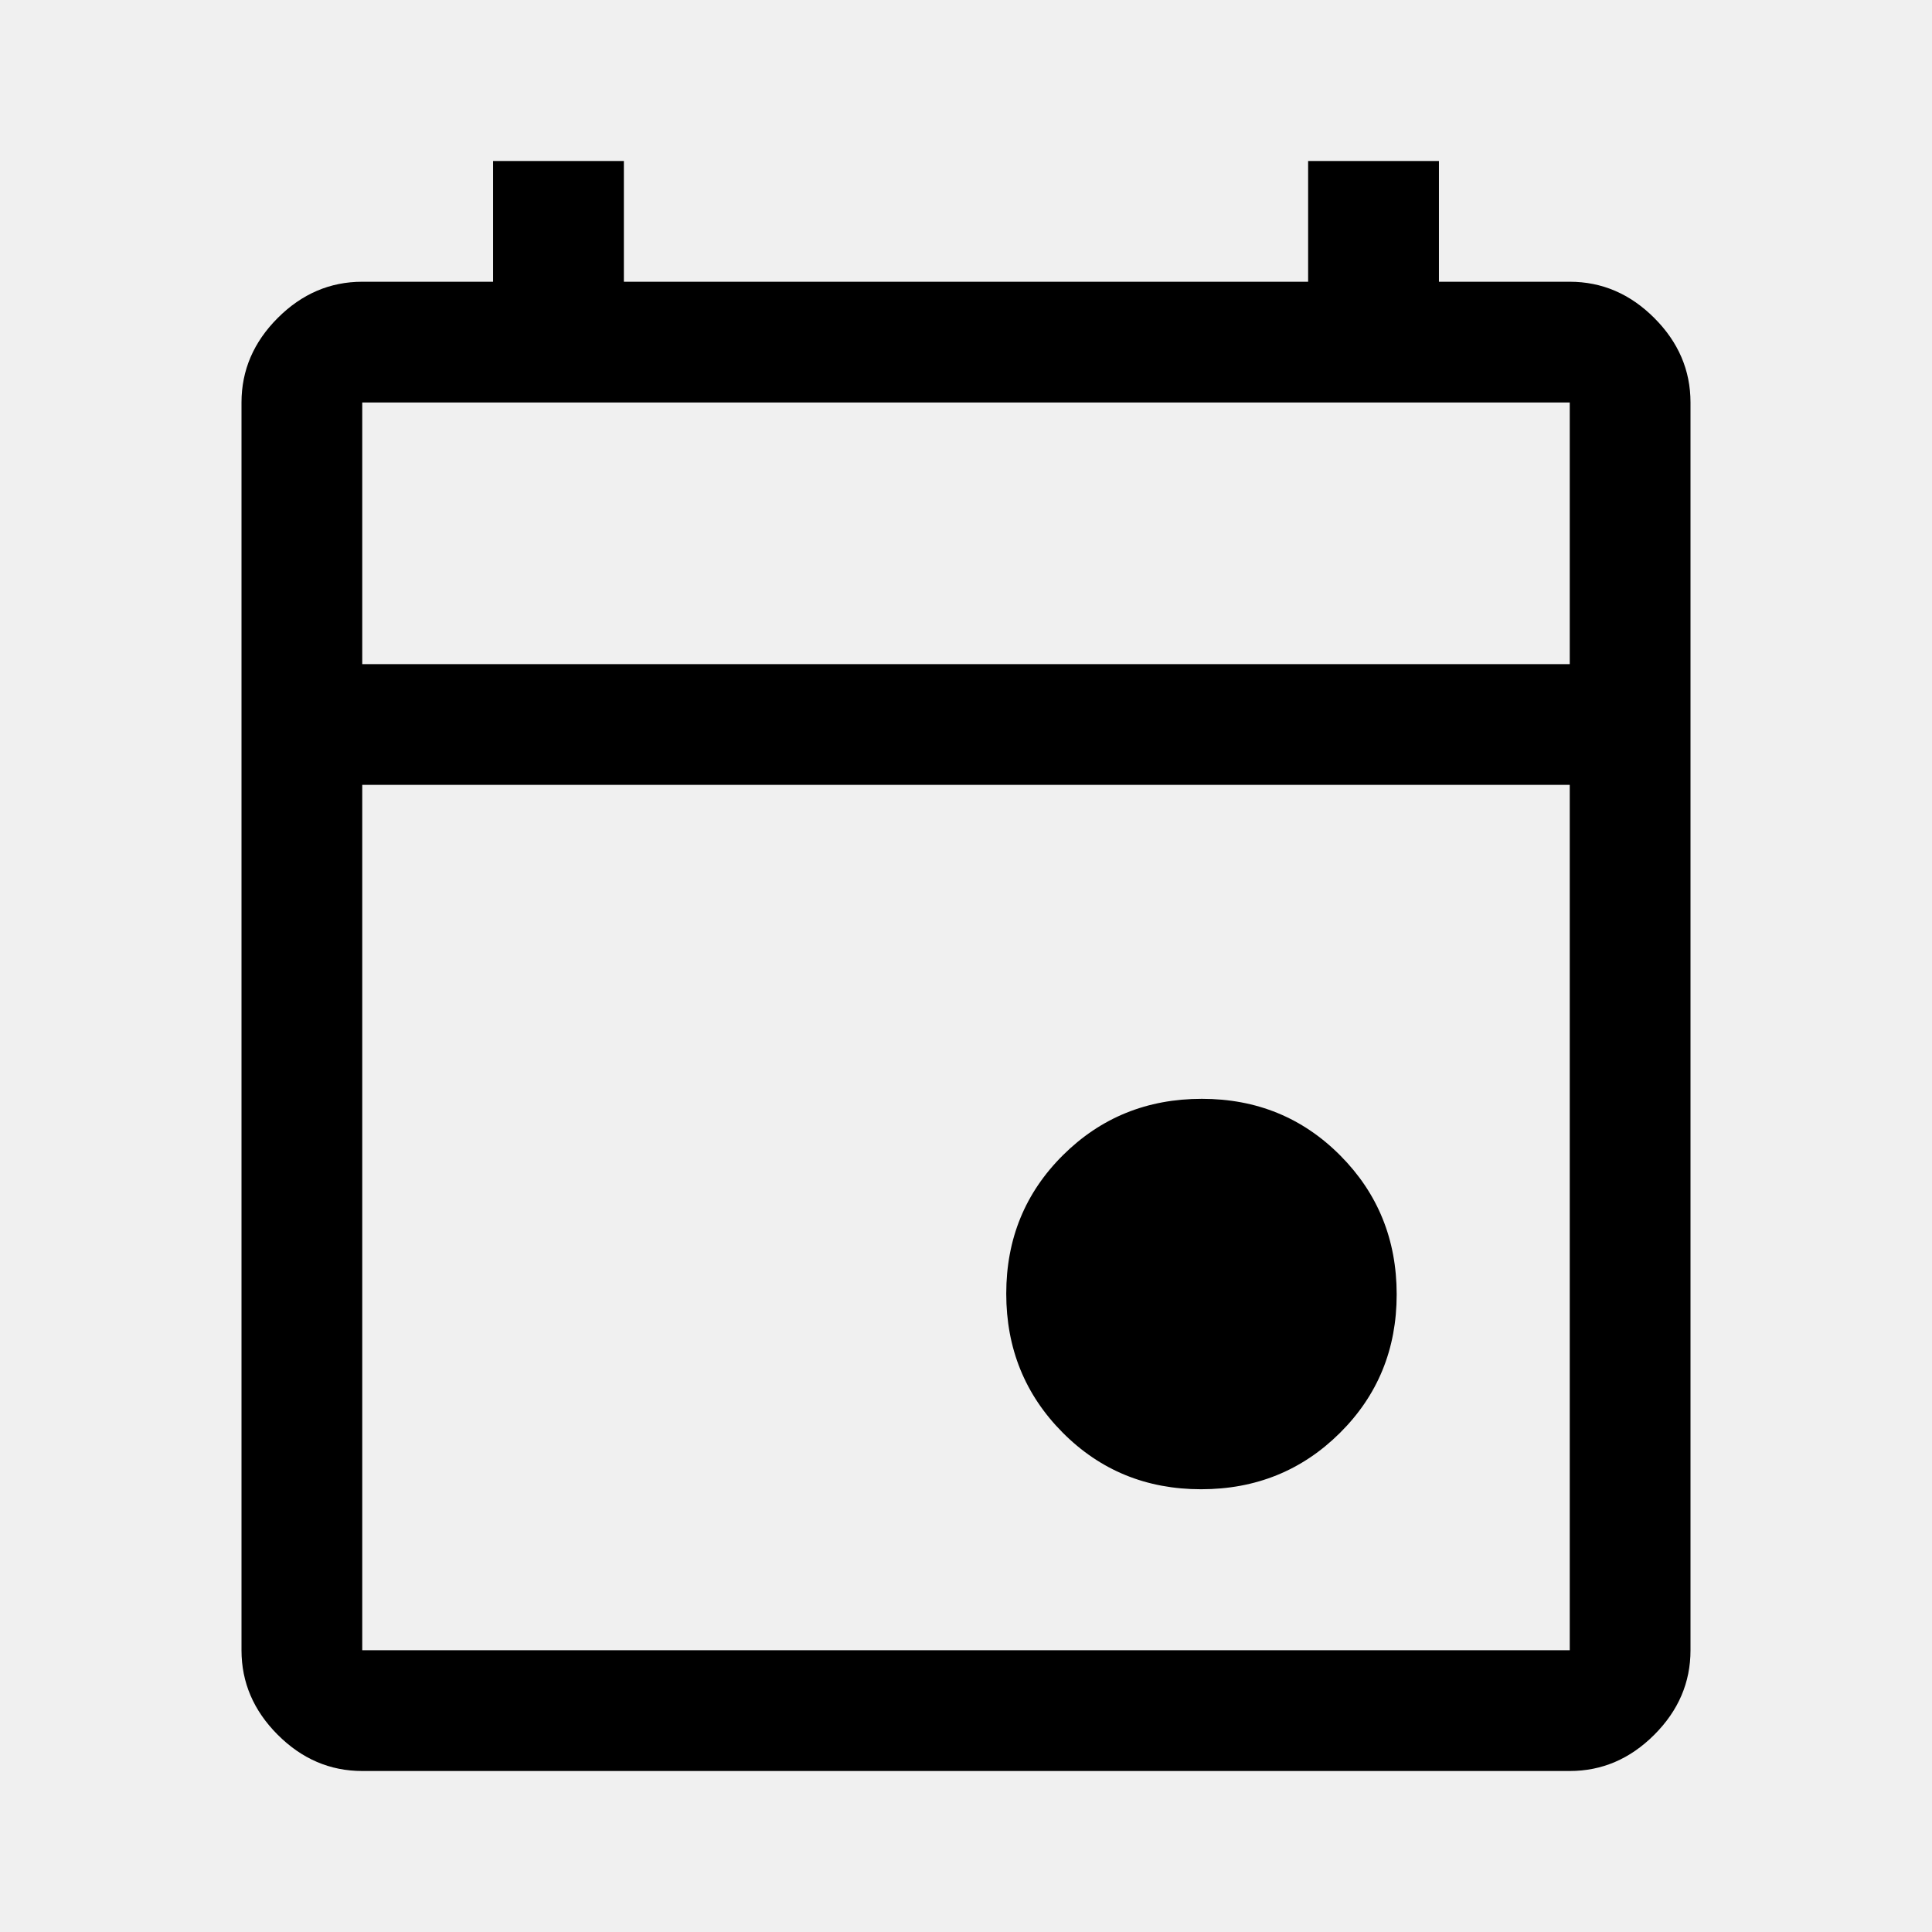
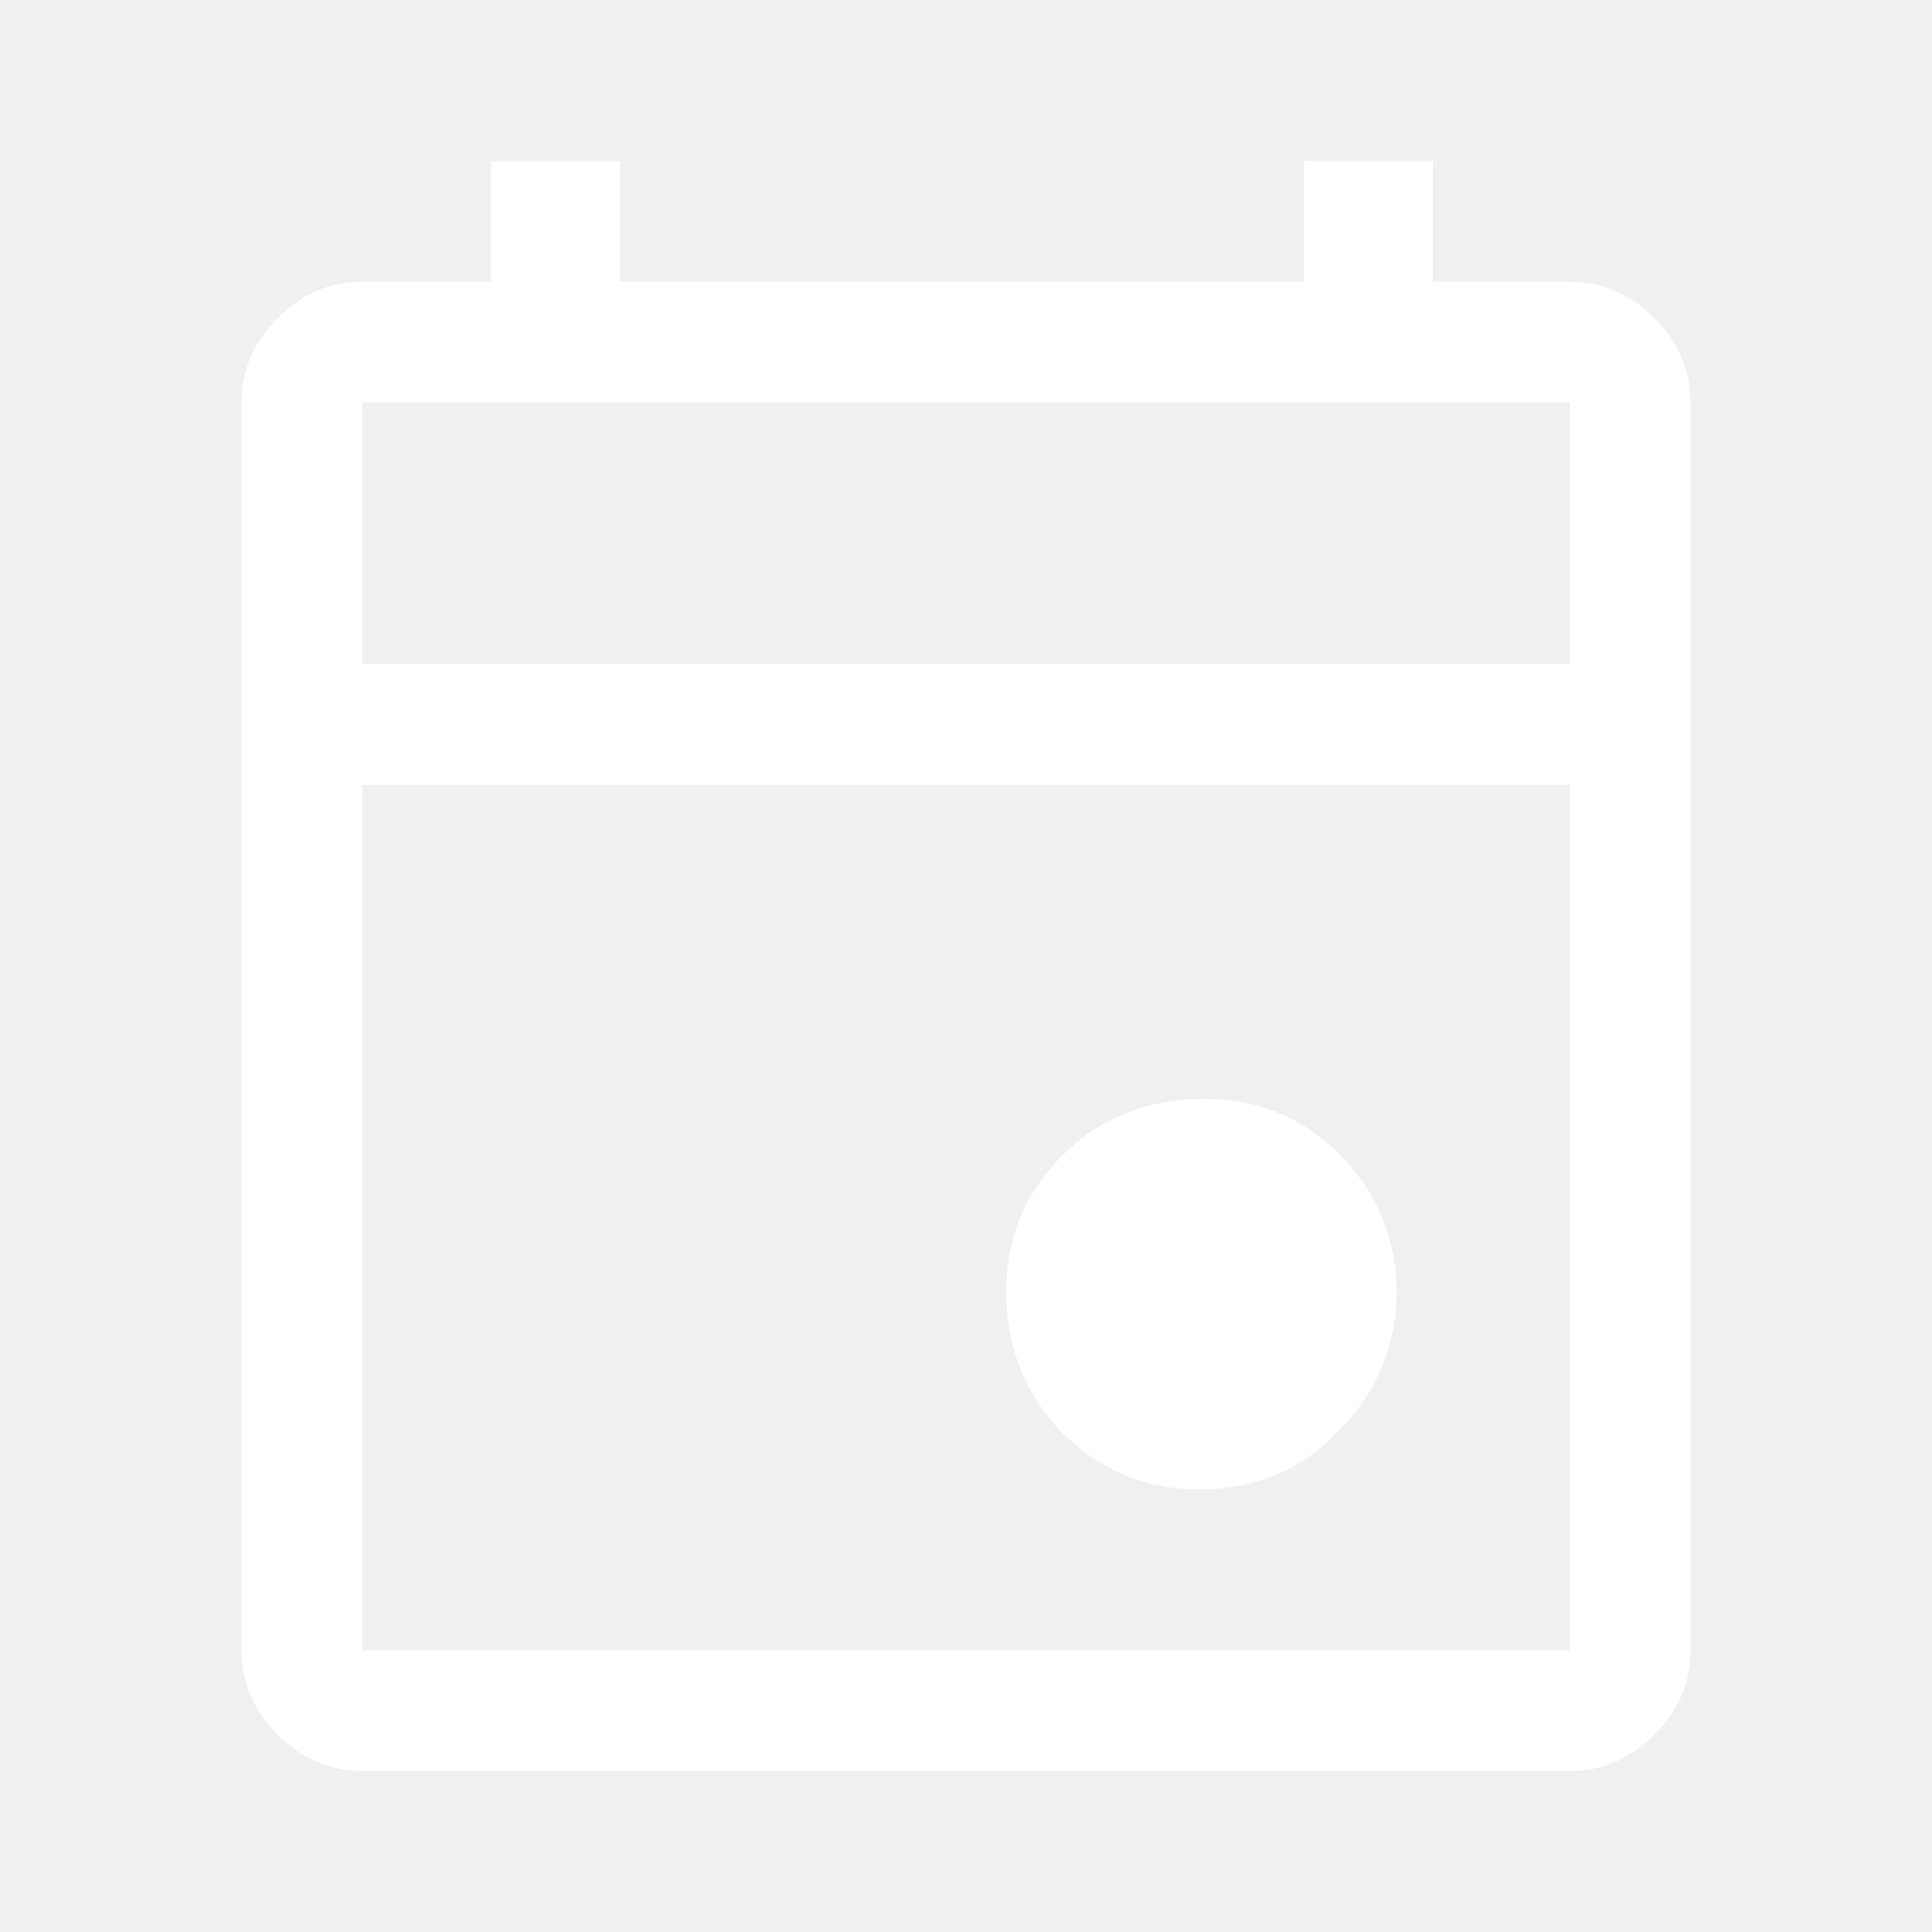
- <svg xmlns="http://www.w3.org/2000/svg" height="48" viewBox="0 -960 960 960" width="48">
-   <path d="M596.817-220Q556-220 528-248.183q-28-28.183-28-69T528.183-386q28.183-28 69-28T666-385.817q28 28.183 28 69T665.817-248q-28.183 28-69 28ZM180-80q-24 0-42-18t-18-42v-620q0-24 18-42t42-18h65v-60h65v60h340v-60h65v60h65q24 0 42 18t18 42v620q0 24-18 42t-42 18H180Zm0-60h600v-430H180v430Zm0-490h600v-130H180v130Zm0 0v-130 130Z" />
+ <svg xmlns="http://www.w3.org/2000/svg" version="1.1" id="Calque_1" x="0px" y="0px" viewBox="0 0 48 48" style="enable-background:new 0 0 48 48;" xml:space="preserve">
+   <style type="text/css">
+ 	.st0{fill:#FFFFFF;}
+ </style>
+   <path class="st0" d="M29.8,37c-1.4,0-2.5-0.5-3.4-1.4c-0.9-0.9-1.4-2.1-1.4-3.5c0-1.4,0.5-2.5,1.4-3.4c0.9-0.9,2.1-1.4,3.5-1.4  c1.4,0,2.5,0.5,3.4,1.4s1.4,2.1,1.4,3.4s-0.5,2.5-1.4,3.4C32.4,36.5,31.2,37,29.8,37z M9,44c-0.8,0-1.5-0.3-2.1-0.9  C6.3,42.5,6,41.8,6,41V10c0-0.8,0.3-1.5,0.9-2.1C7.5,7.3,8.2,7,9,7h3.2V4h3.2v3h17V4h3.2v3H39c0.8,0,1.5,0.3,2.1,0.9  C41.7,8.5,42,9.2,42,10v31c0,0.8-0.3,1.5-0.9,2.1C40.5,43.7,39.8,44,39,44H9z M9,41h30V19.5H9V41z M9,16.5h30V10H9V16.5z M9,16.5V10  V16.5z" />
</svg>
